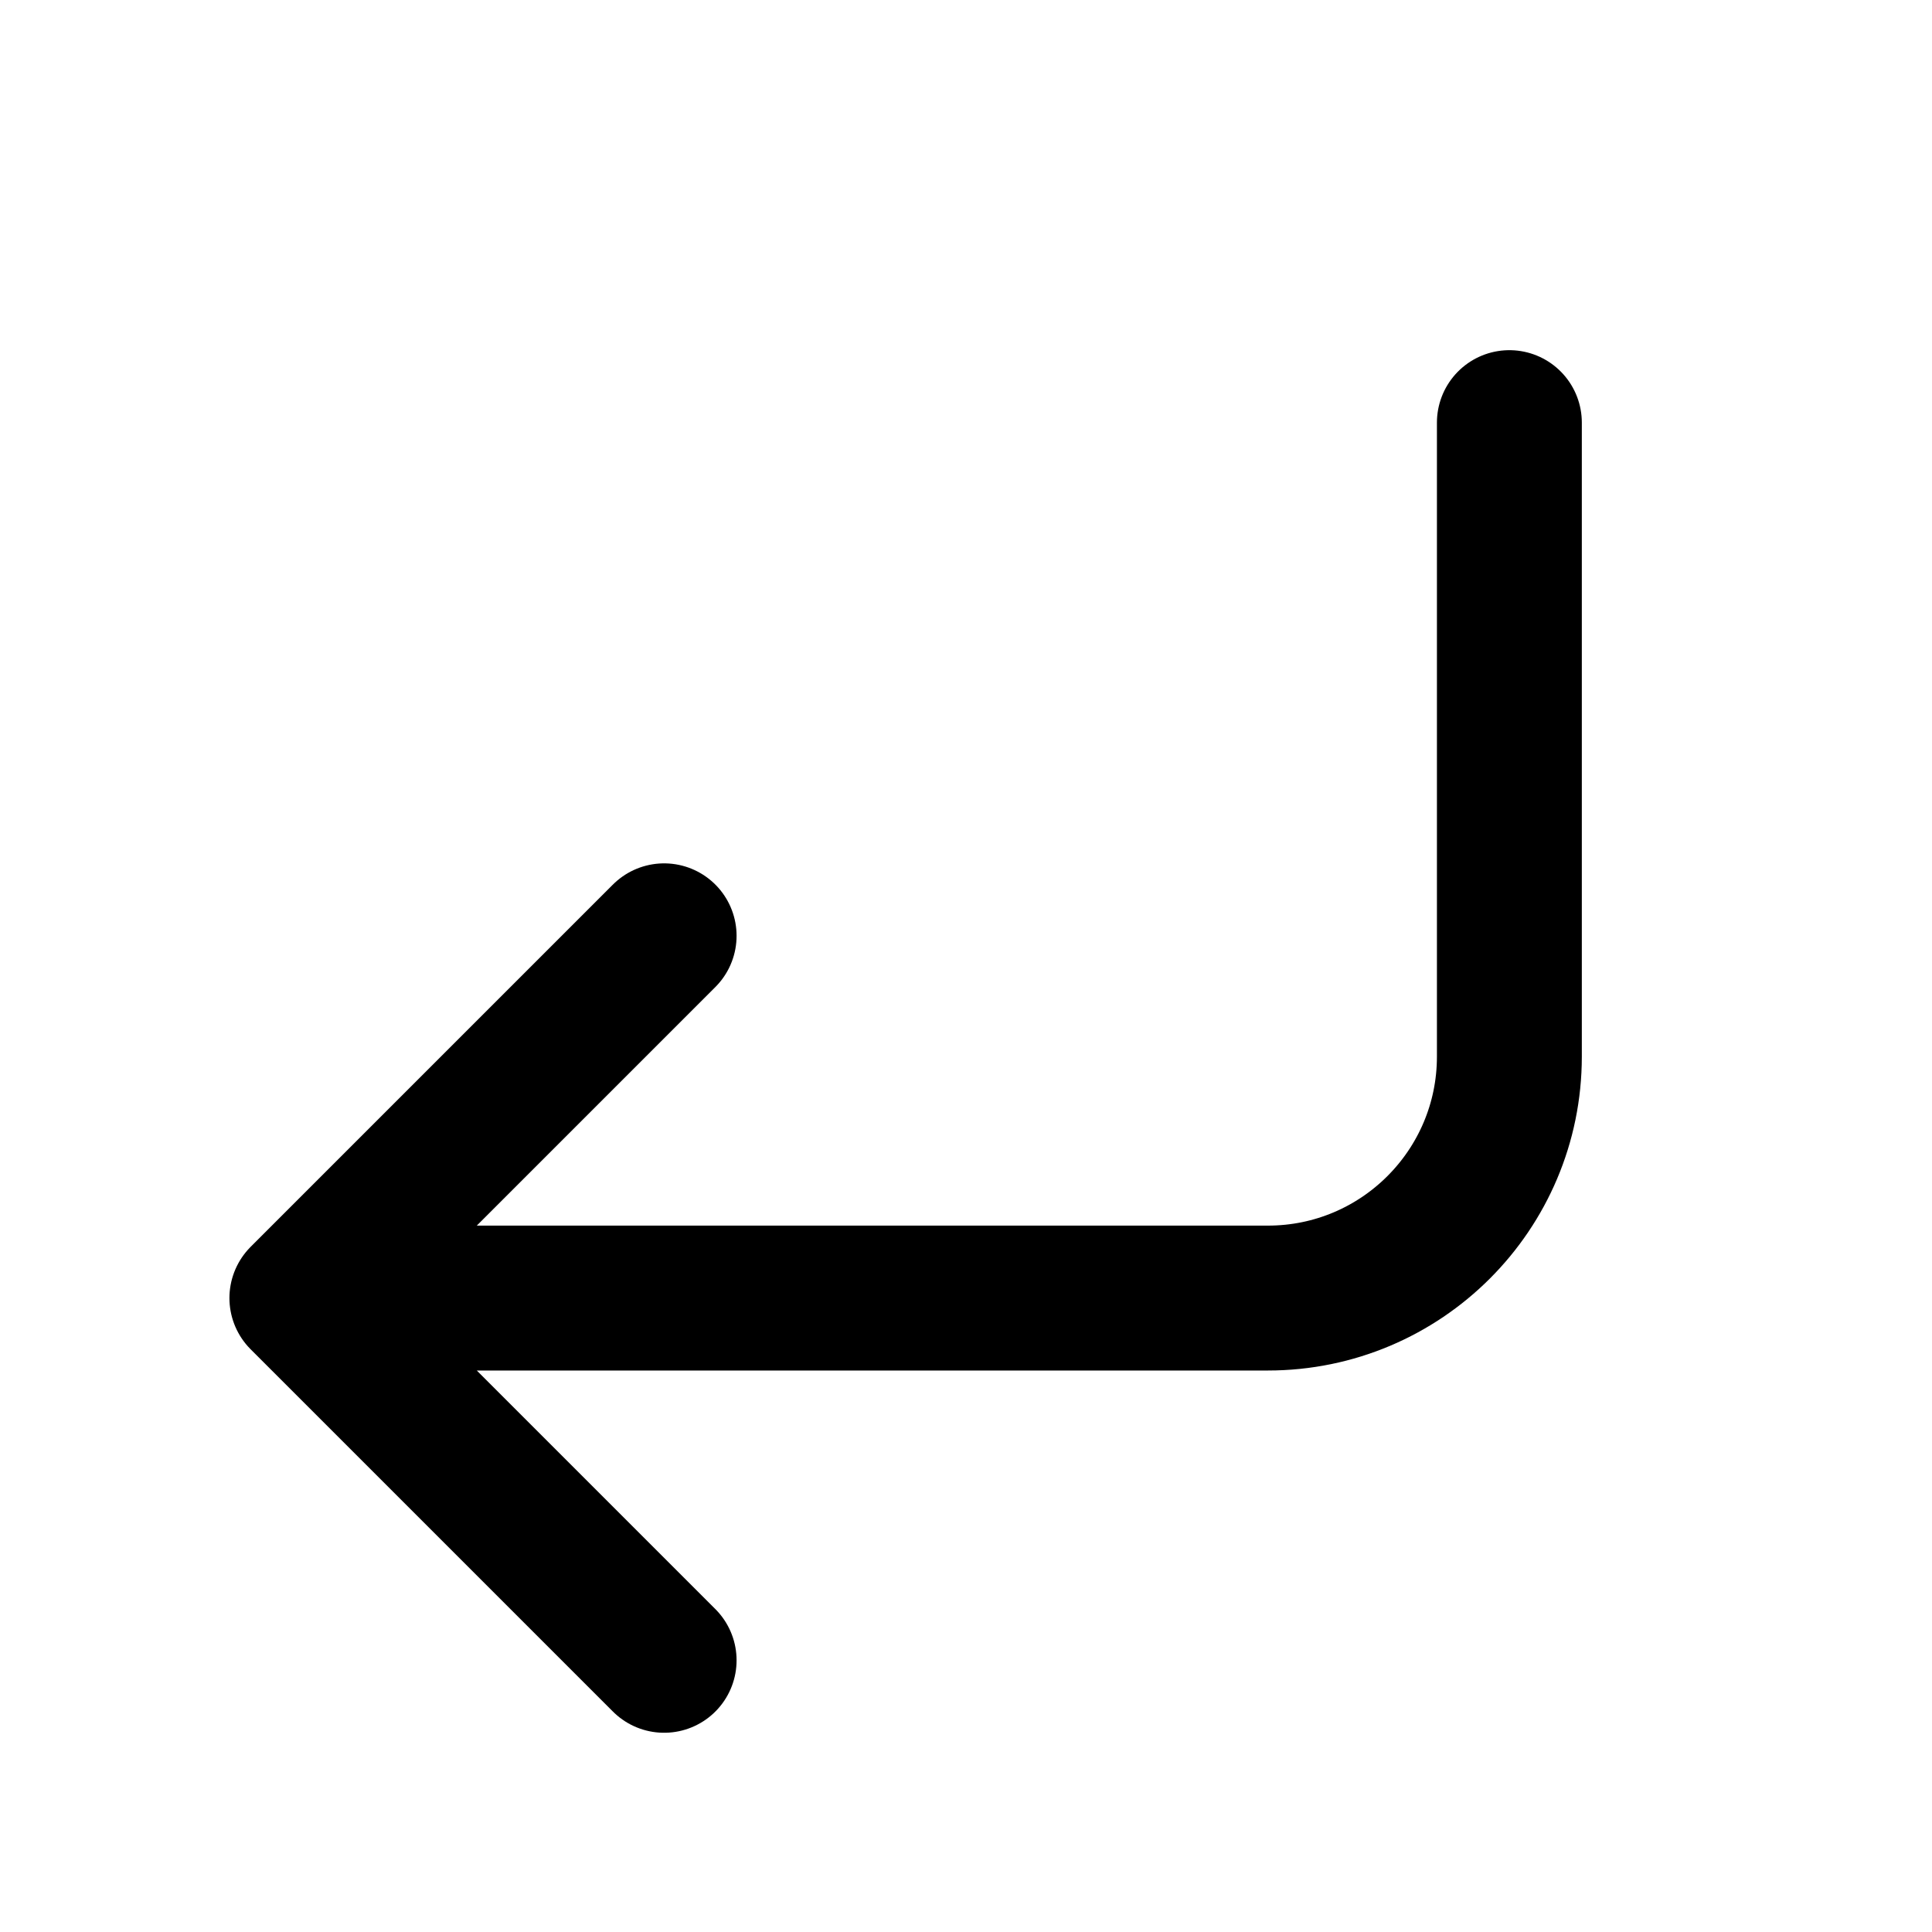
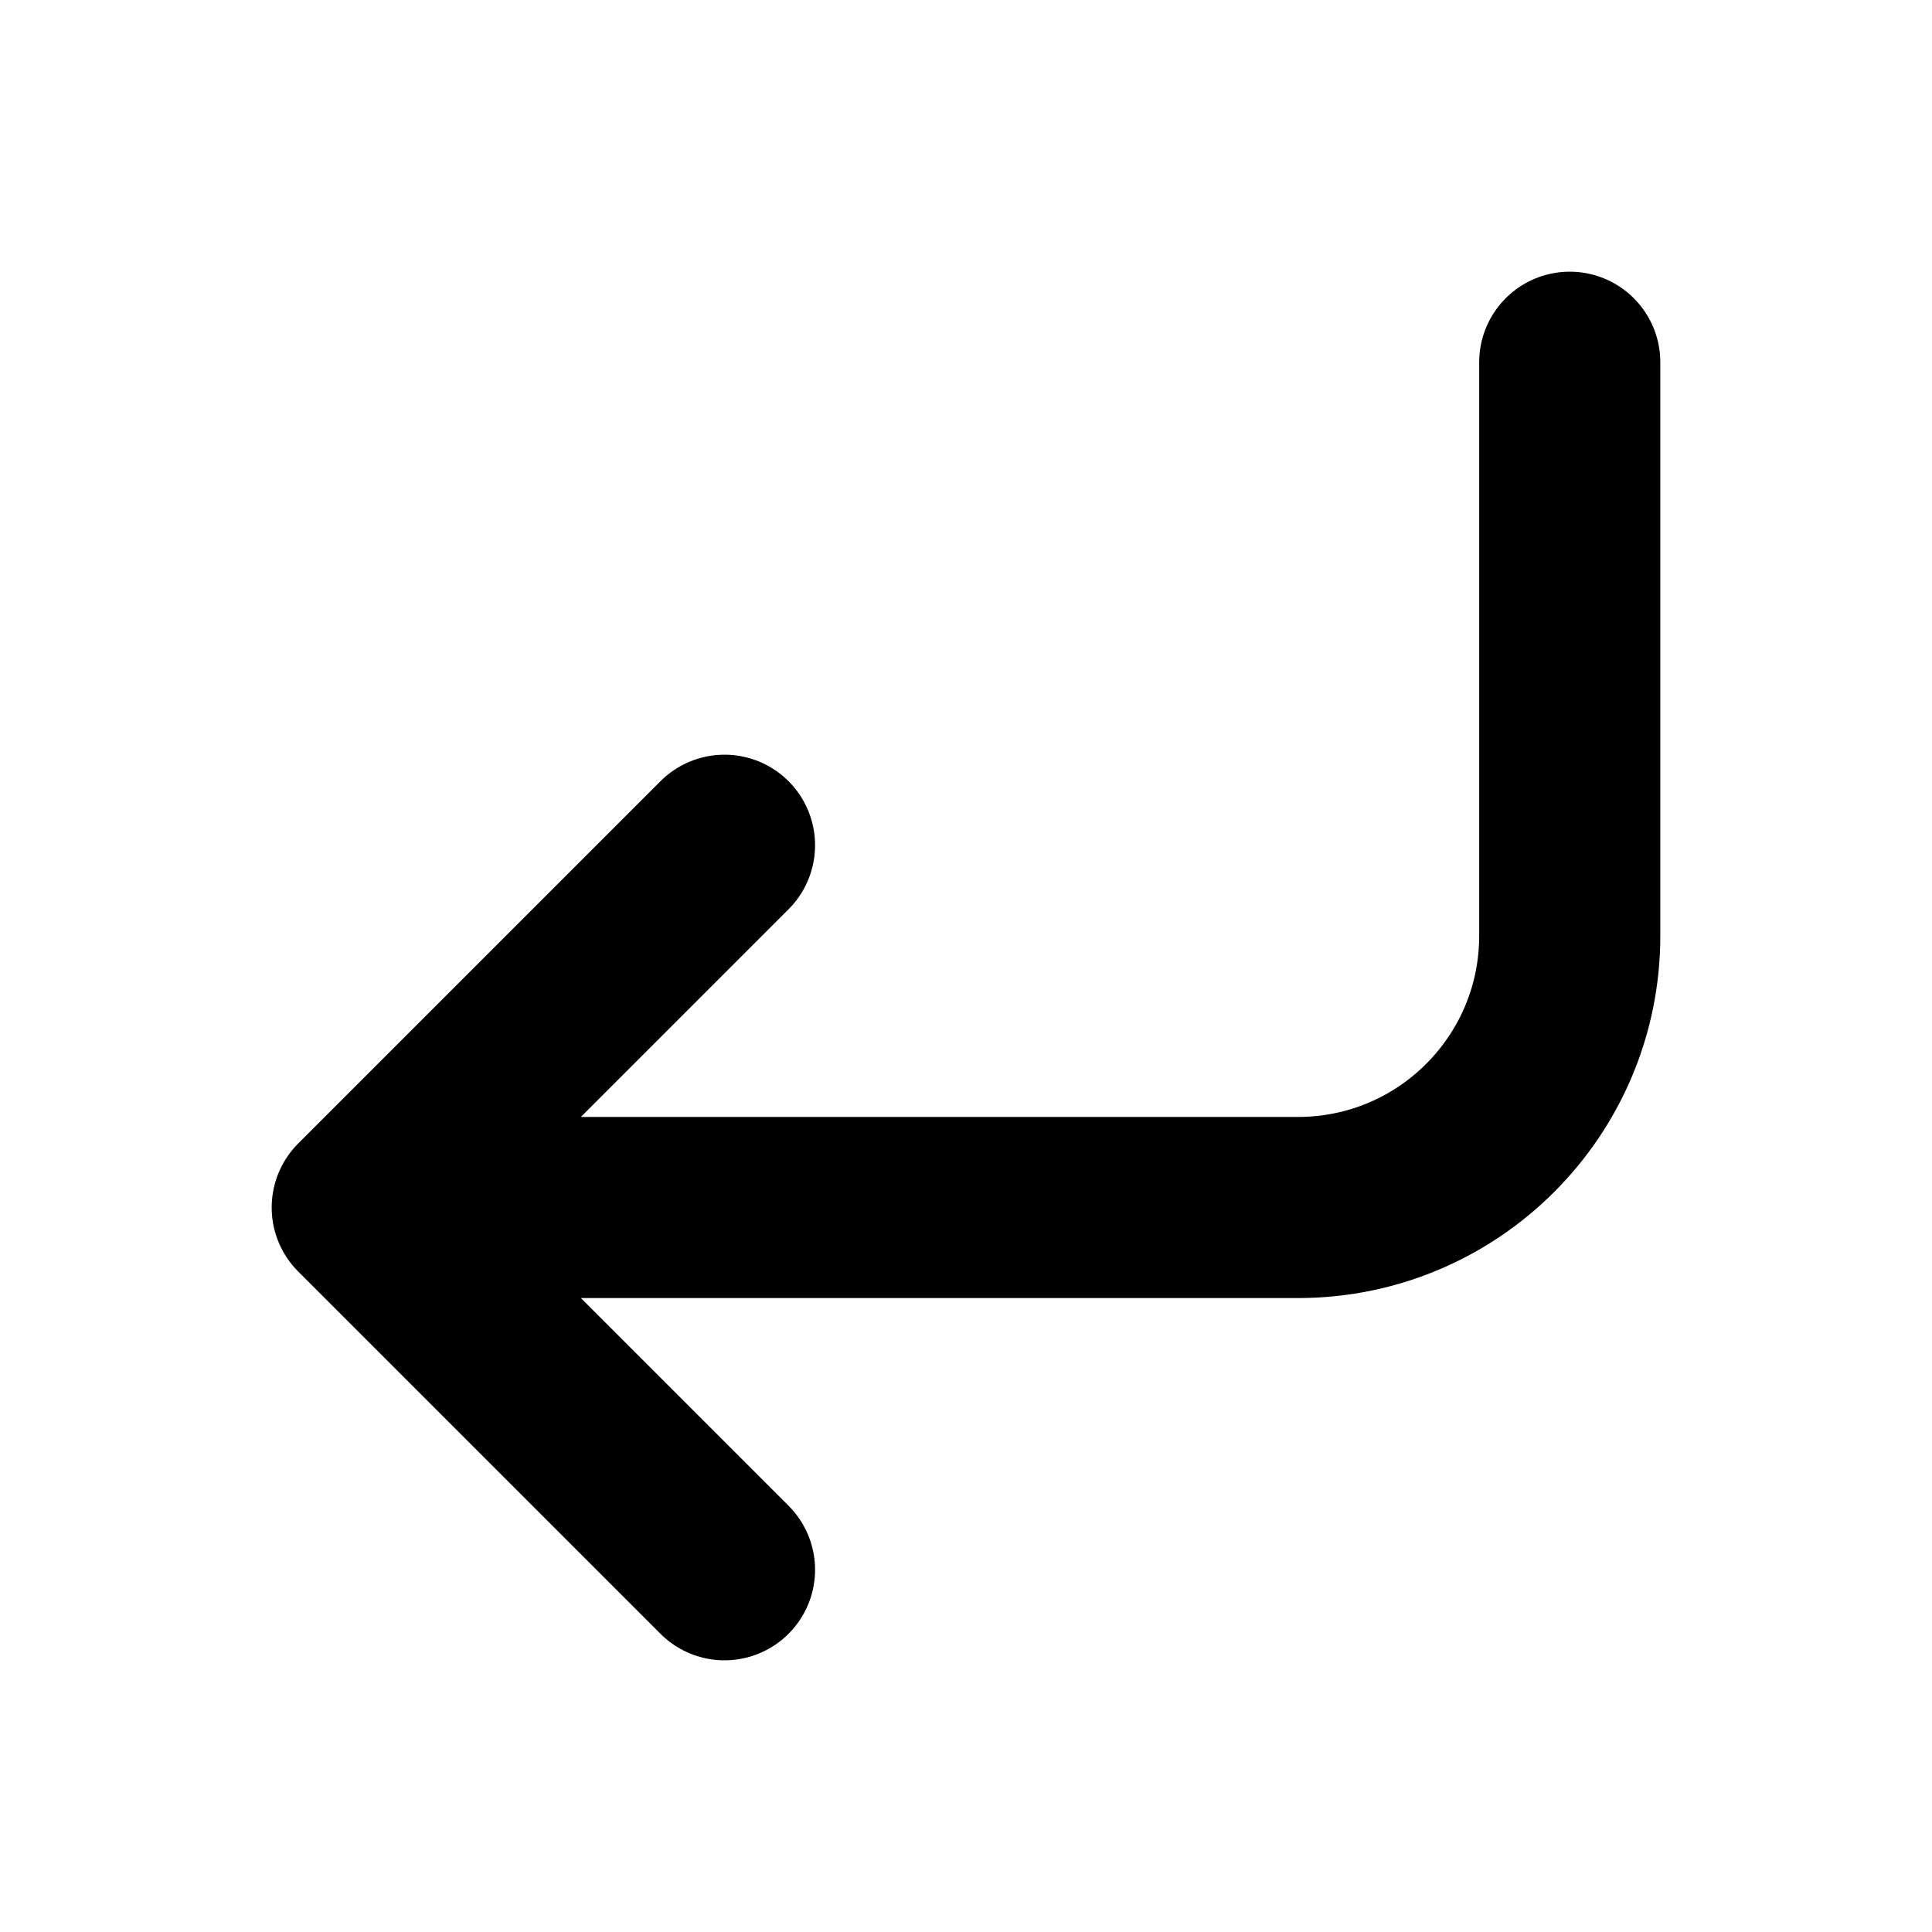
- <svg xmlns="http://www.w3.org/2000/svg" viewBox="0 0 16 16" fill="none" stroke="currentColor" stroke-width="1.2" stroke-linecap="round" stroke-linejoin="round">
-   <path d="M12.5 3.5v5.25a2 2 0 0 1-2 2h-8m3-3-3 3 3 3" />
+ <svg xmlns="http://www.w3.org/2000/svg" width="16" height="16" viewBox="0 0 16 16" fill="none" stroke="currentColor" stroke-width="1.5" stroke-linecap="round" stroke-linejoin="round">
+   <path d="M13 3v4.75A2.25 2.25 0 0 1 10.75 10H3m3-3-3 3 3 3" />
</svg>
